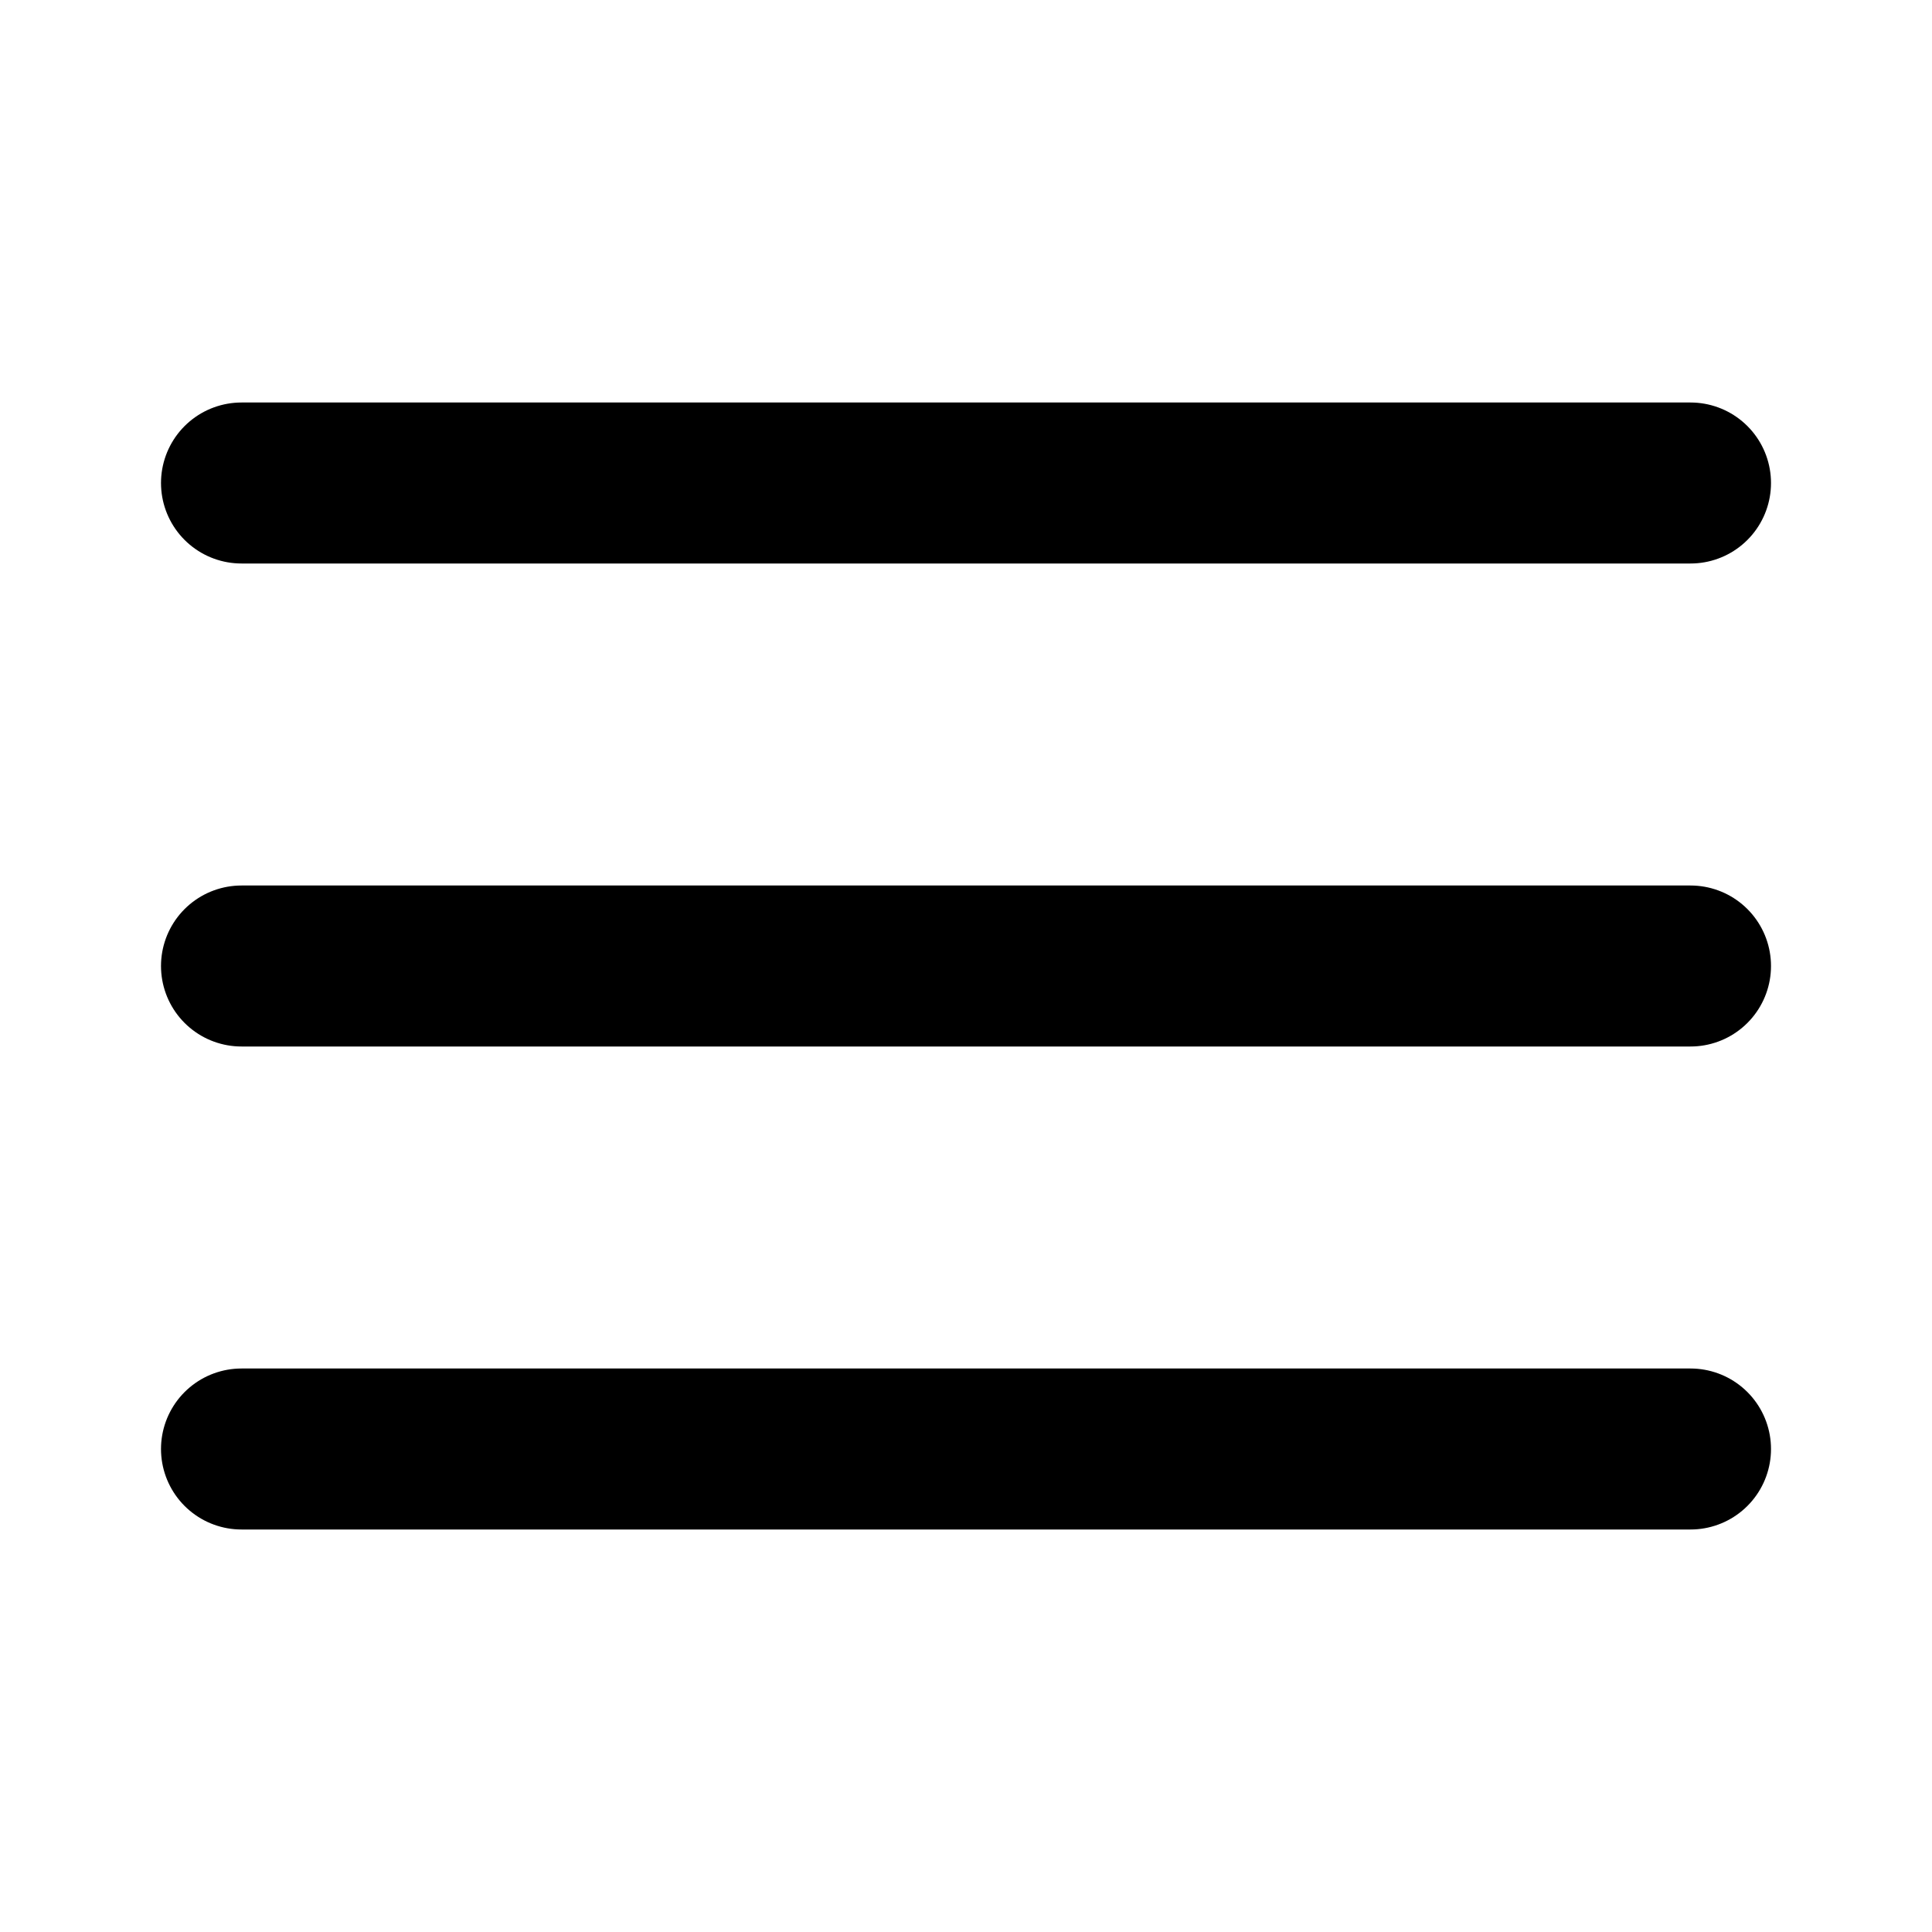
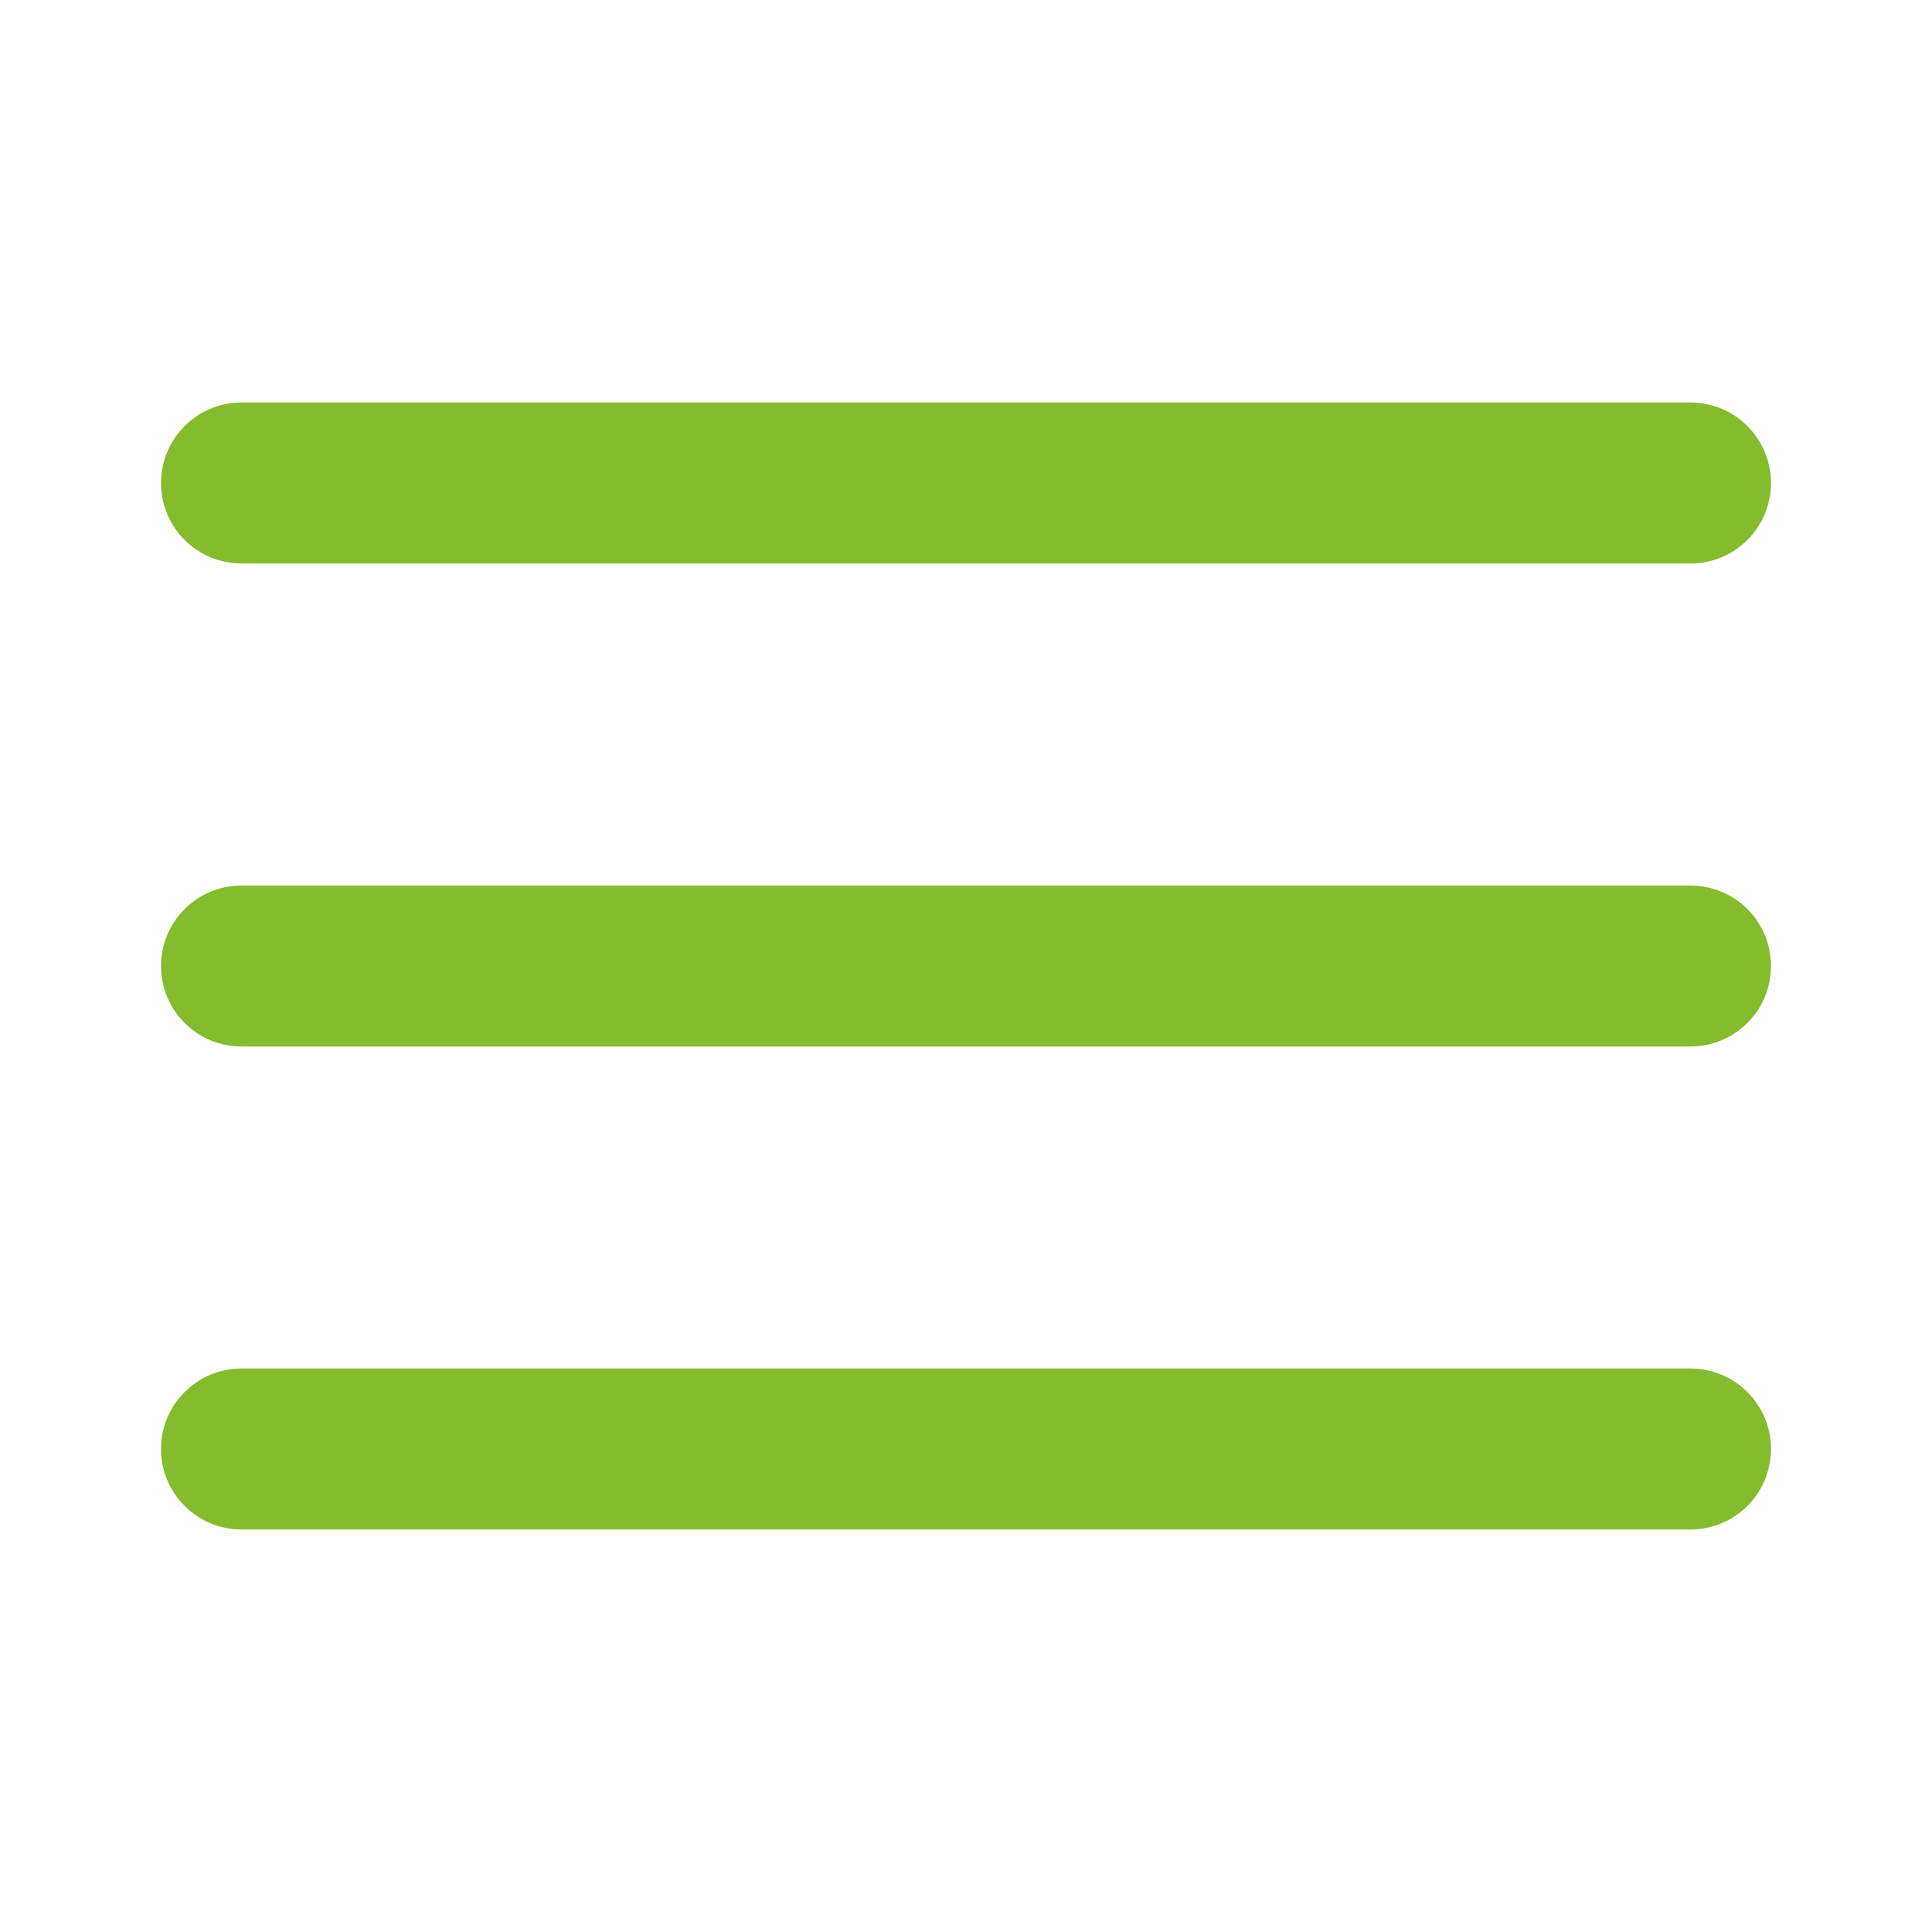
- <svg xmlns="http://www.w3.org/2000/svg" width="24" height="24" viewBox="0 0 24 24" fill="none" stroke="currentColor" stroke-width="2" stroke-linecap="round" stroke-linejoin="round">
+ <svg xmlns="http://www.w3.org/2000/svg" class="hamburger-icoon" width="24" height="24" viewBox="0 0 24 24" fill="none" stroke="#84bc2d" stroke-width="2" stroke-linecap="round" stroke-linejoin="round">
  <line x1="3" y1="6" x2="21" y2="6" />
  <line x1="3" y1="12" x2="21" y2="12" />
  <line x1="3" y1="18" x2="21" y2="18" />
</svg>
